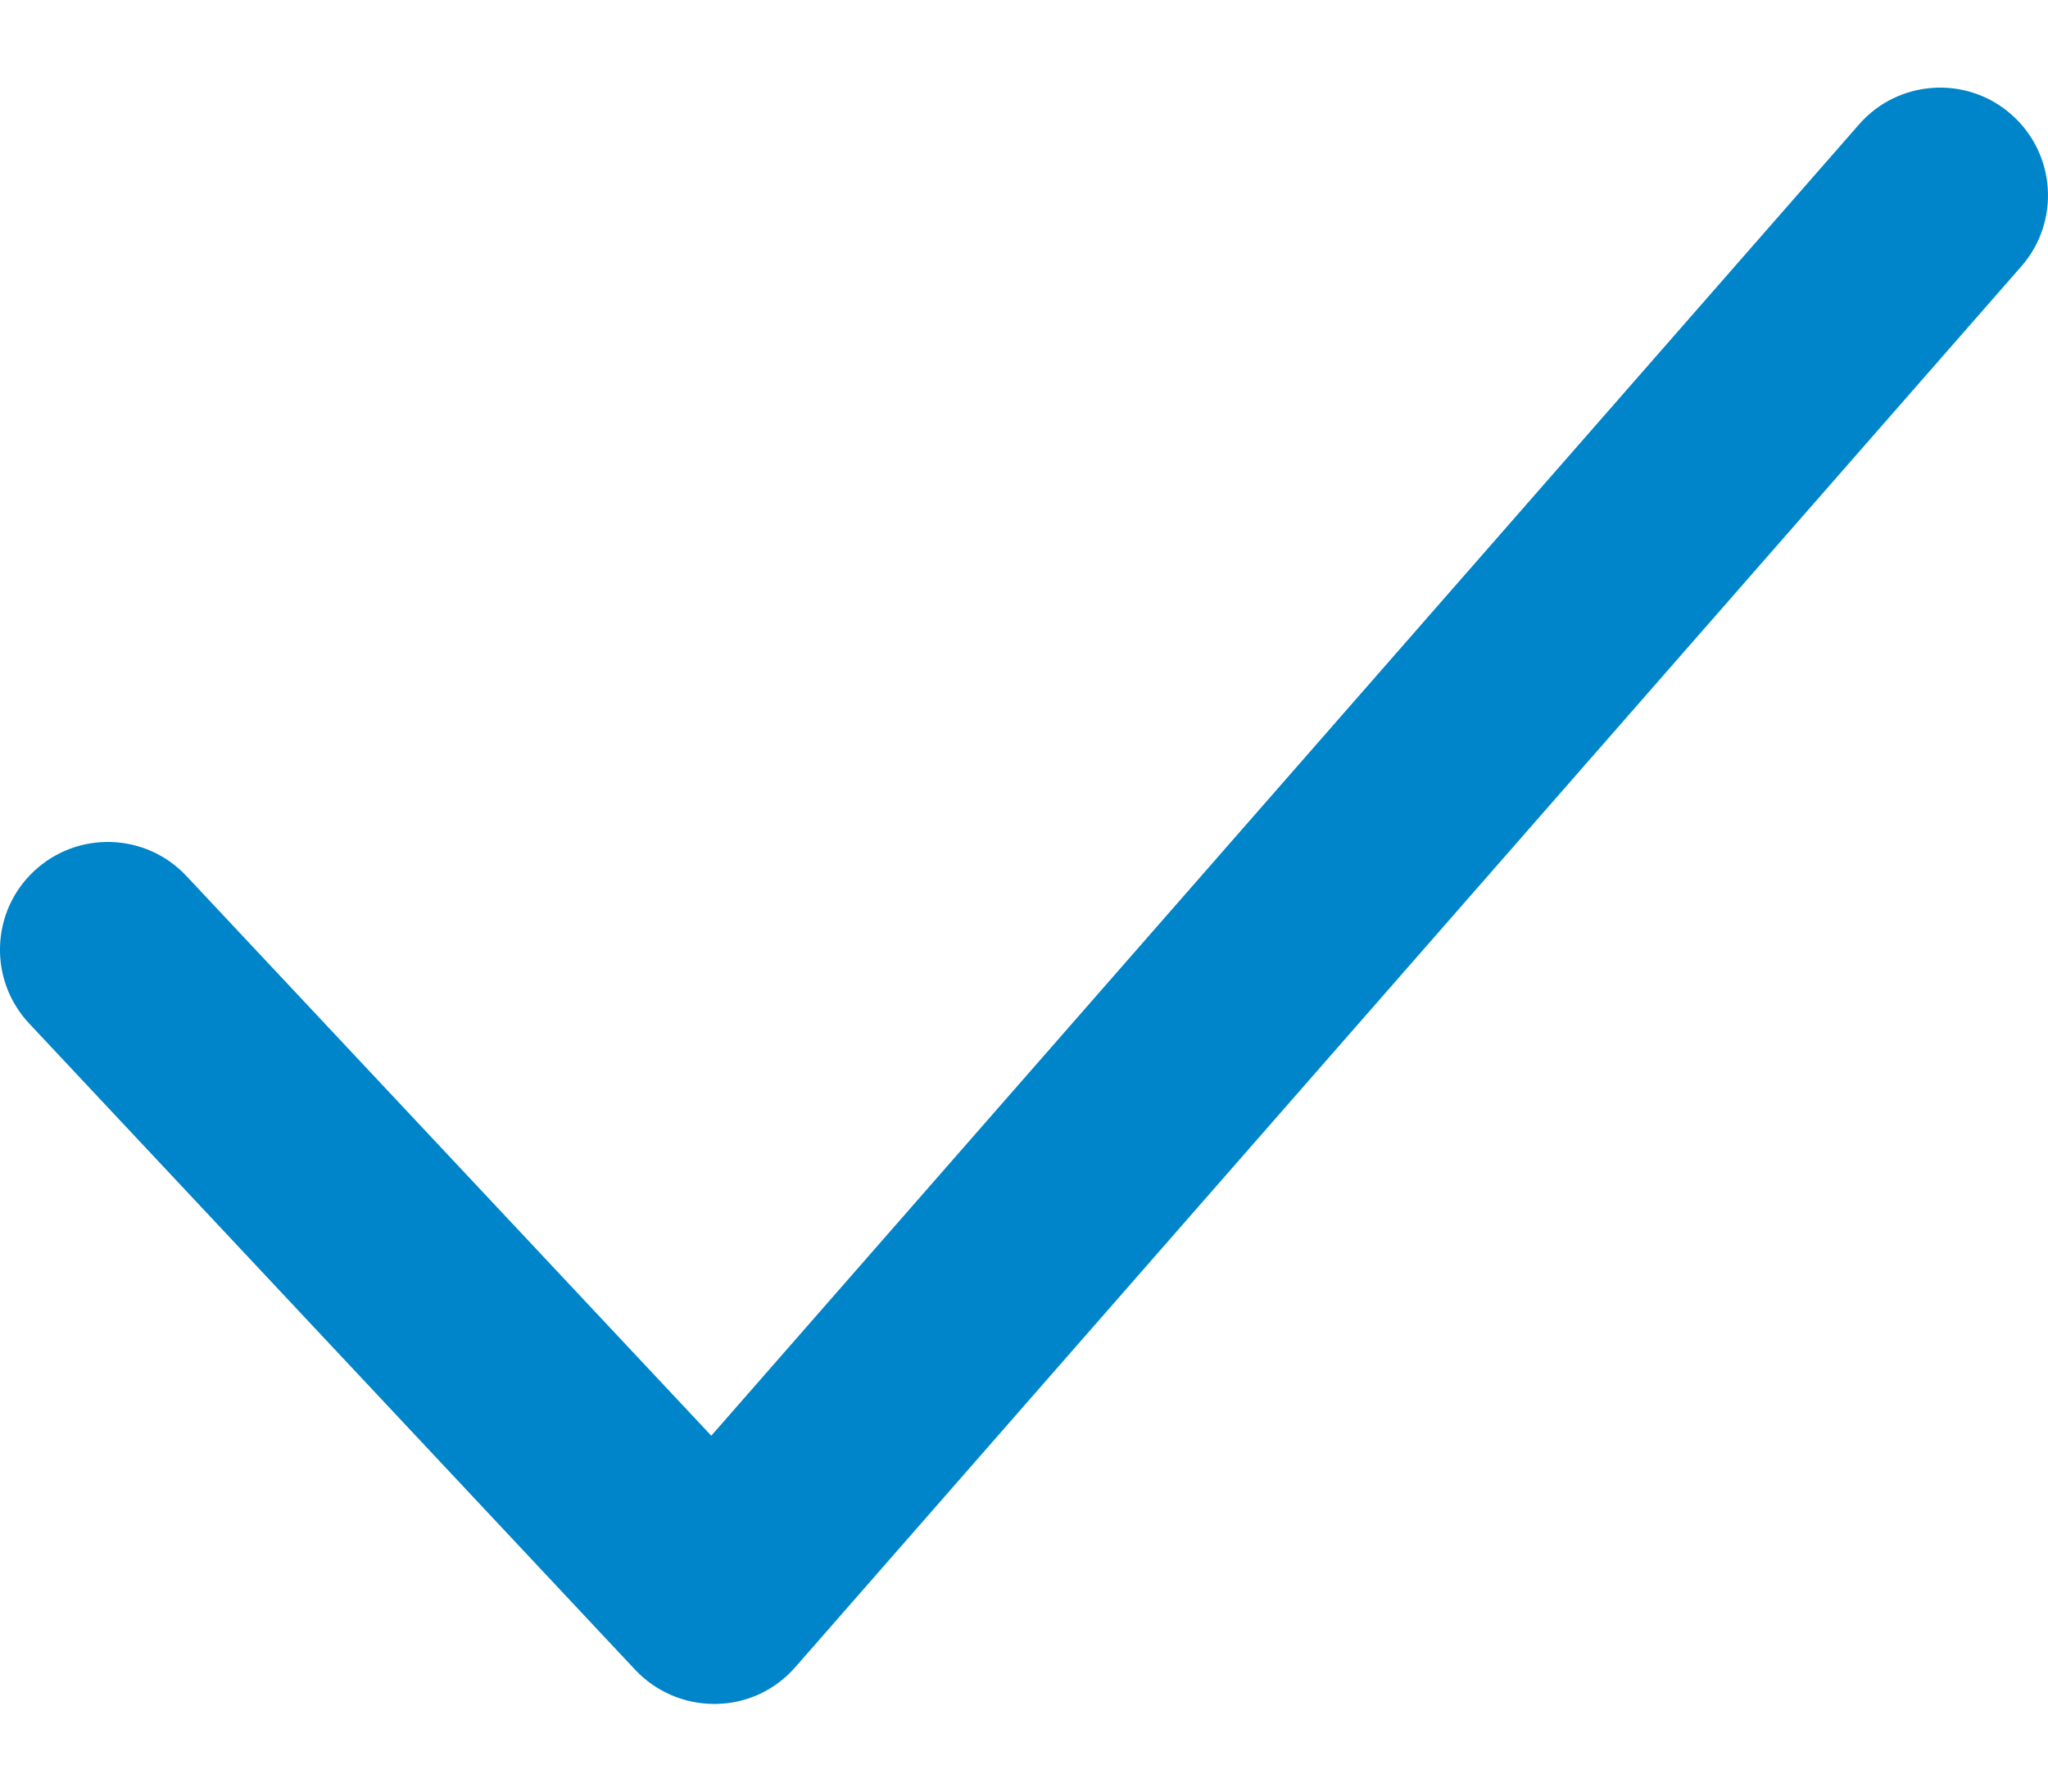
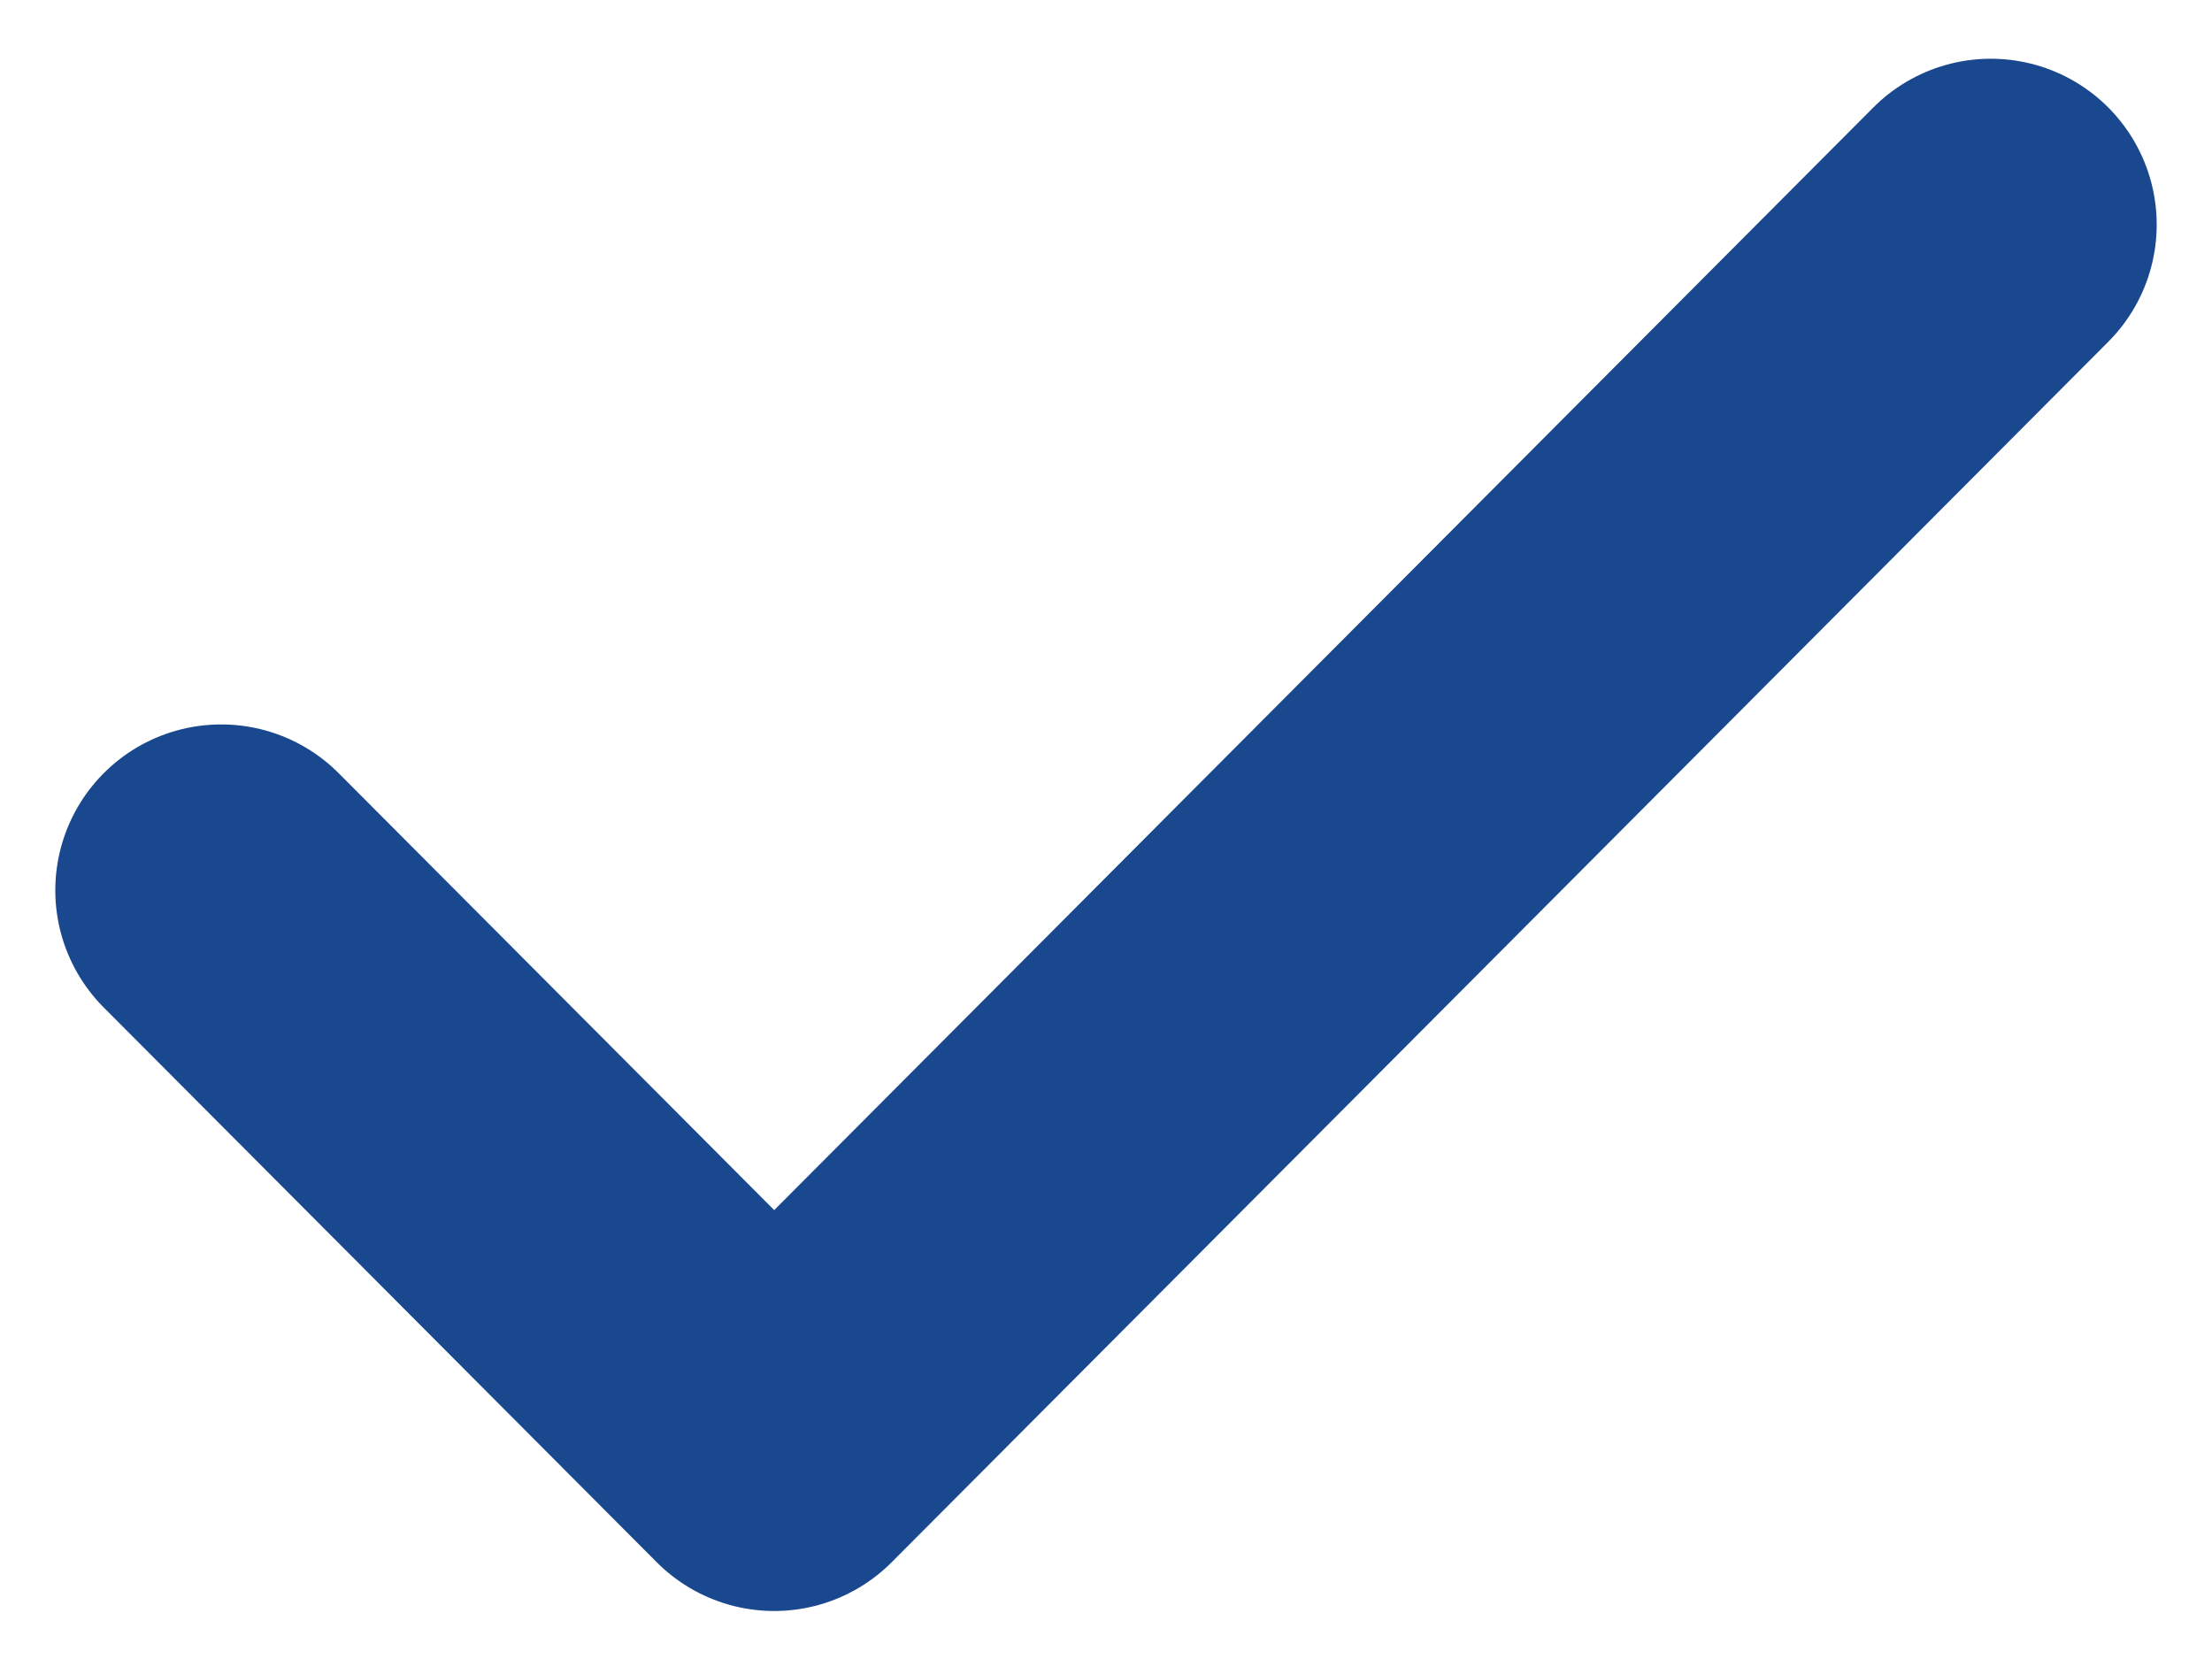
- <svg xmlns="http://www.w3.org/2000/svg" width="16" height="14" viewBox="0 0 16 14" fill="none">
-   <path d="M15.712 0.893C15.363 0.587 14.83 0.622 14.524 0.972L5.557 11.219L1.456 6.845C1.138 6.506 0.606 6.489 0.266 6.807C-0.073 7.124 -0.091 7.658 0.228 7.998L4.964 13.05C5.124 13.219 5.346 13.315 5.579 13.315H5.594C5.832 13.312 6.056 13.208 6.213 13.028L15.792 2.081C16.098 1.731 16.062 1.199 15.712 0.893Z" fill="#0085CA" />
+ <svg xmlns="http://www.w3.org/2000/svg" width="20" height="15" viewBox="0 0 20 15" fill="none">
+   <path d="M18 2.031L7 13.066L2 8.05" stroke="#19488E" stroke-width="3" stroke-linecap="round" stroke-linejoin="round" />
</svg>
